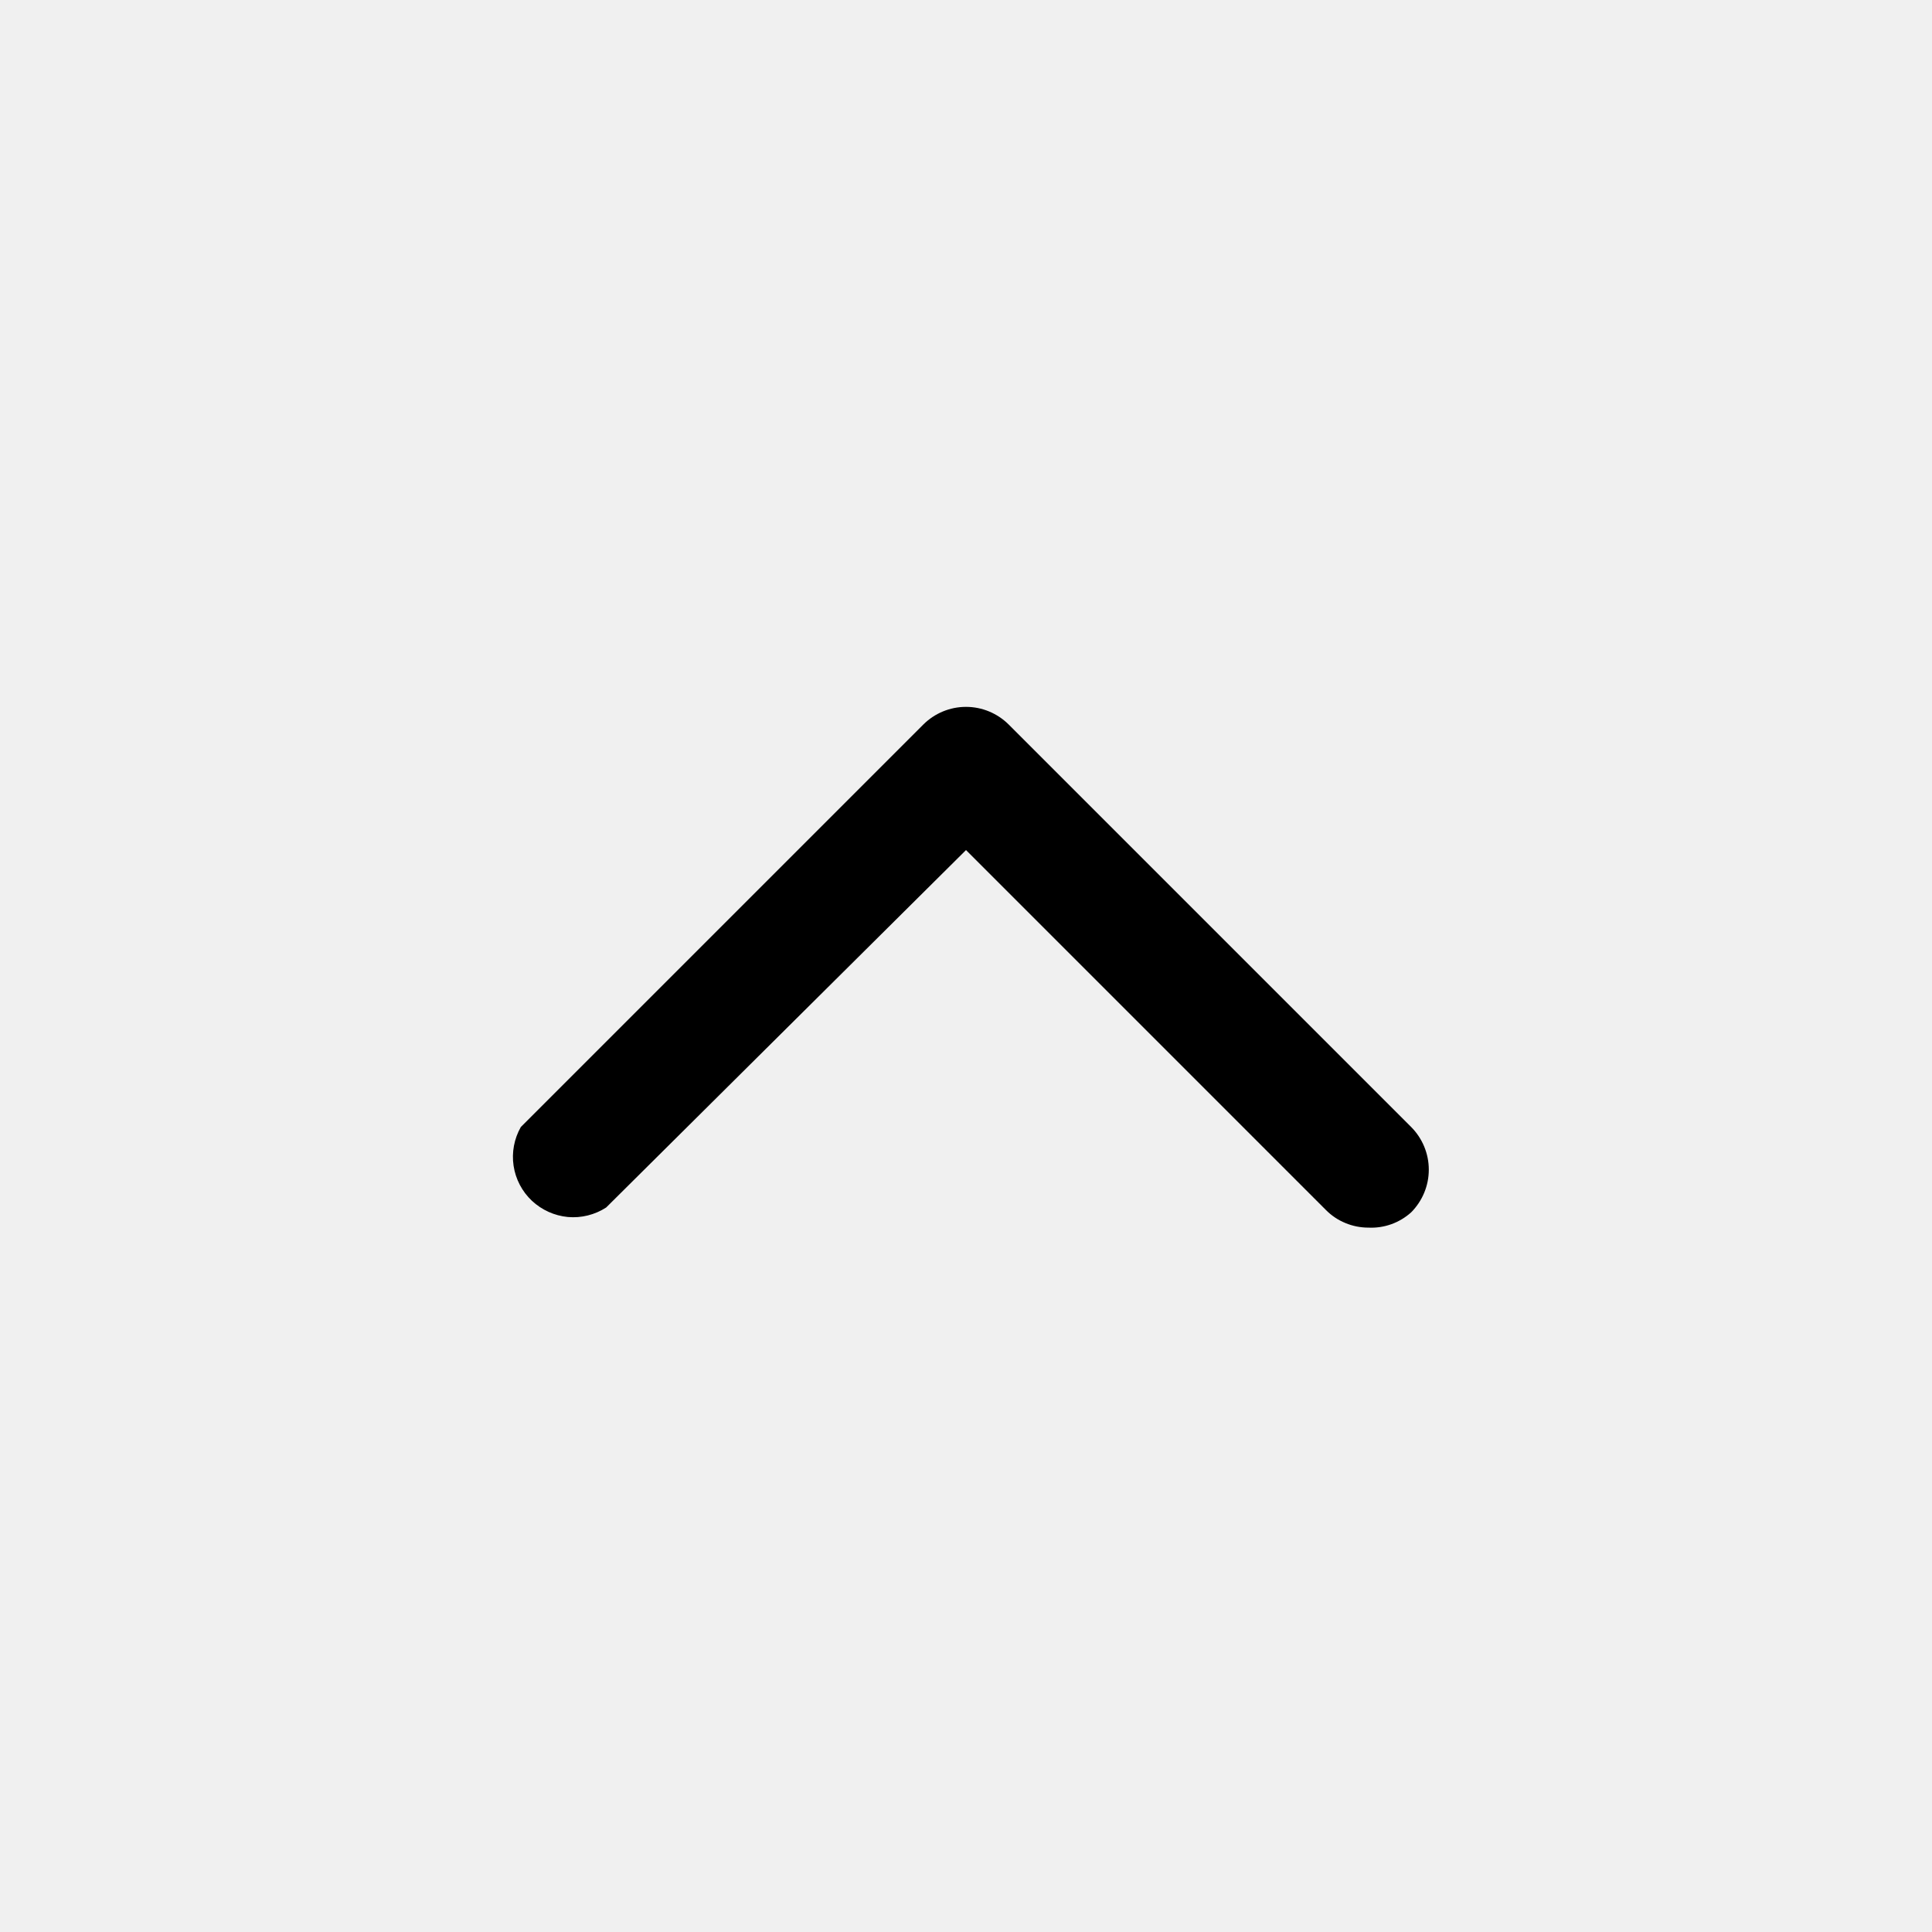
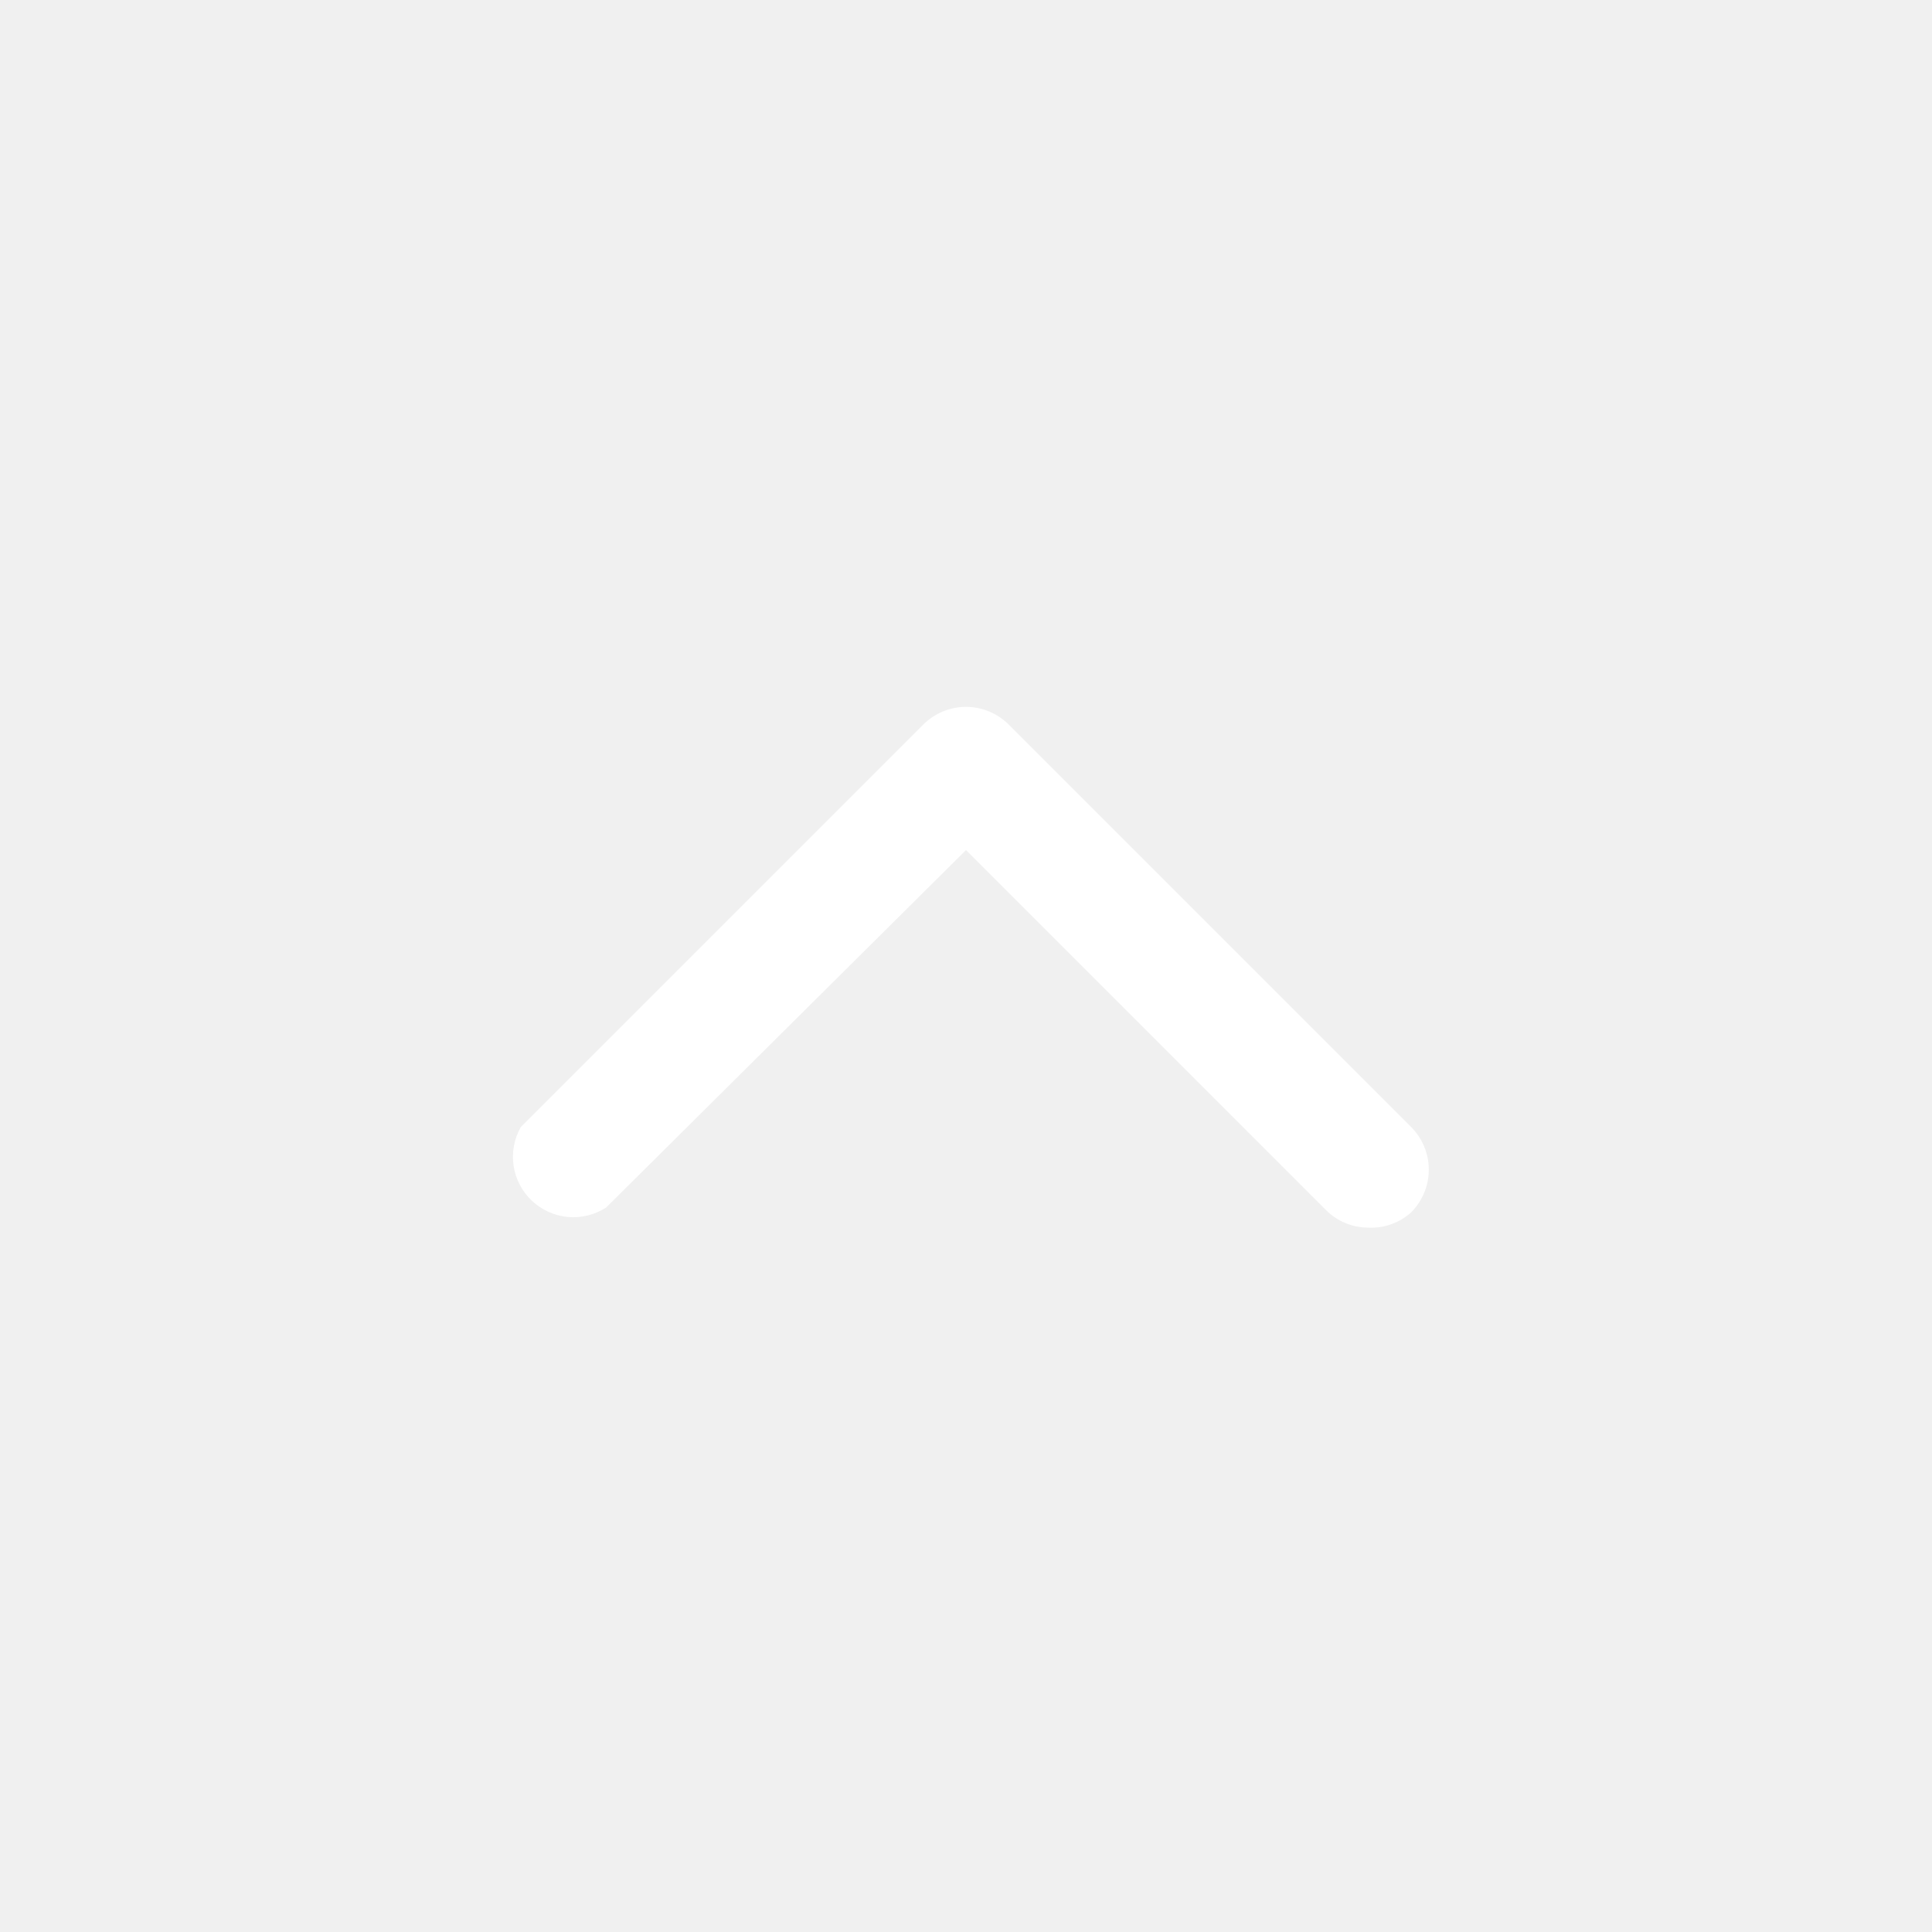
<svg xmlns="http://www.w3.org/2000/svg" width="64px" height="64px" viewBox="0 0 24 24" fill="none">
  <g id="SVGRepo_bgCarrier" stroke-width="0" />
  <g id="SVGRepo_tracerCarrier" stroke-linecap="round" stroke-linejoin="round" />
  <g id="SVGRepo_iconCarrier">
-     <path d="M17 15.25C16.901 15.25 16.804 15.231 16.713 15.193C16.622 15.156 16.539 15.1 16.47 15.03L12 10.56L7.53 15C7.389 15.091 7.221 15.133 7.054 15.118C6.887 15.102 6.73 15.031 6.607 14.916C6.485 14.801 6.405 14.648 6.38 14.482C6.355 14.316 6.387 14.146 6.47 14L11.47 9C11.611 8.86 11.801 8.781 12 8.781C12.199 8.781 12.389 8.86 12.53 9L17.53 14C17.67 14.141 17.749 14.331 17.749 14.53C17.749 14.729 17.67 14.919 17.53 15.06C17.385 15.191 17.195 15.259 17 15.25Z" fill="#000000" />
+     <path d="M17 15.25C16.901 15.25 16.804 15.231 16.713 15.193C16.622 15.156 16.539 15.1 16.47 15.03L12 10.56L7.53 15C7.389 15.091 7.221 15.133 7.054 15.118C6.887 15.102 6.73 15.031 6.607 14.916C6.485 14.801 6.405 14.648 6.38 14.482C6.355 14.316 6.387 14.146 6.47 14L11.47 9C11.611 8.86 11.801 8.781 12 8.781C12.199 8.781 12.389 8.86 12.53 9L17.53 14C17.67 14.141 17.749 14.331 17.749 14.53C17.749 14.729 17.67 14.919 17.53 15.06C17.385 15.191 17.195 15.259 17 15.25Z" fill="#fff" />
  </g>
</svg>
